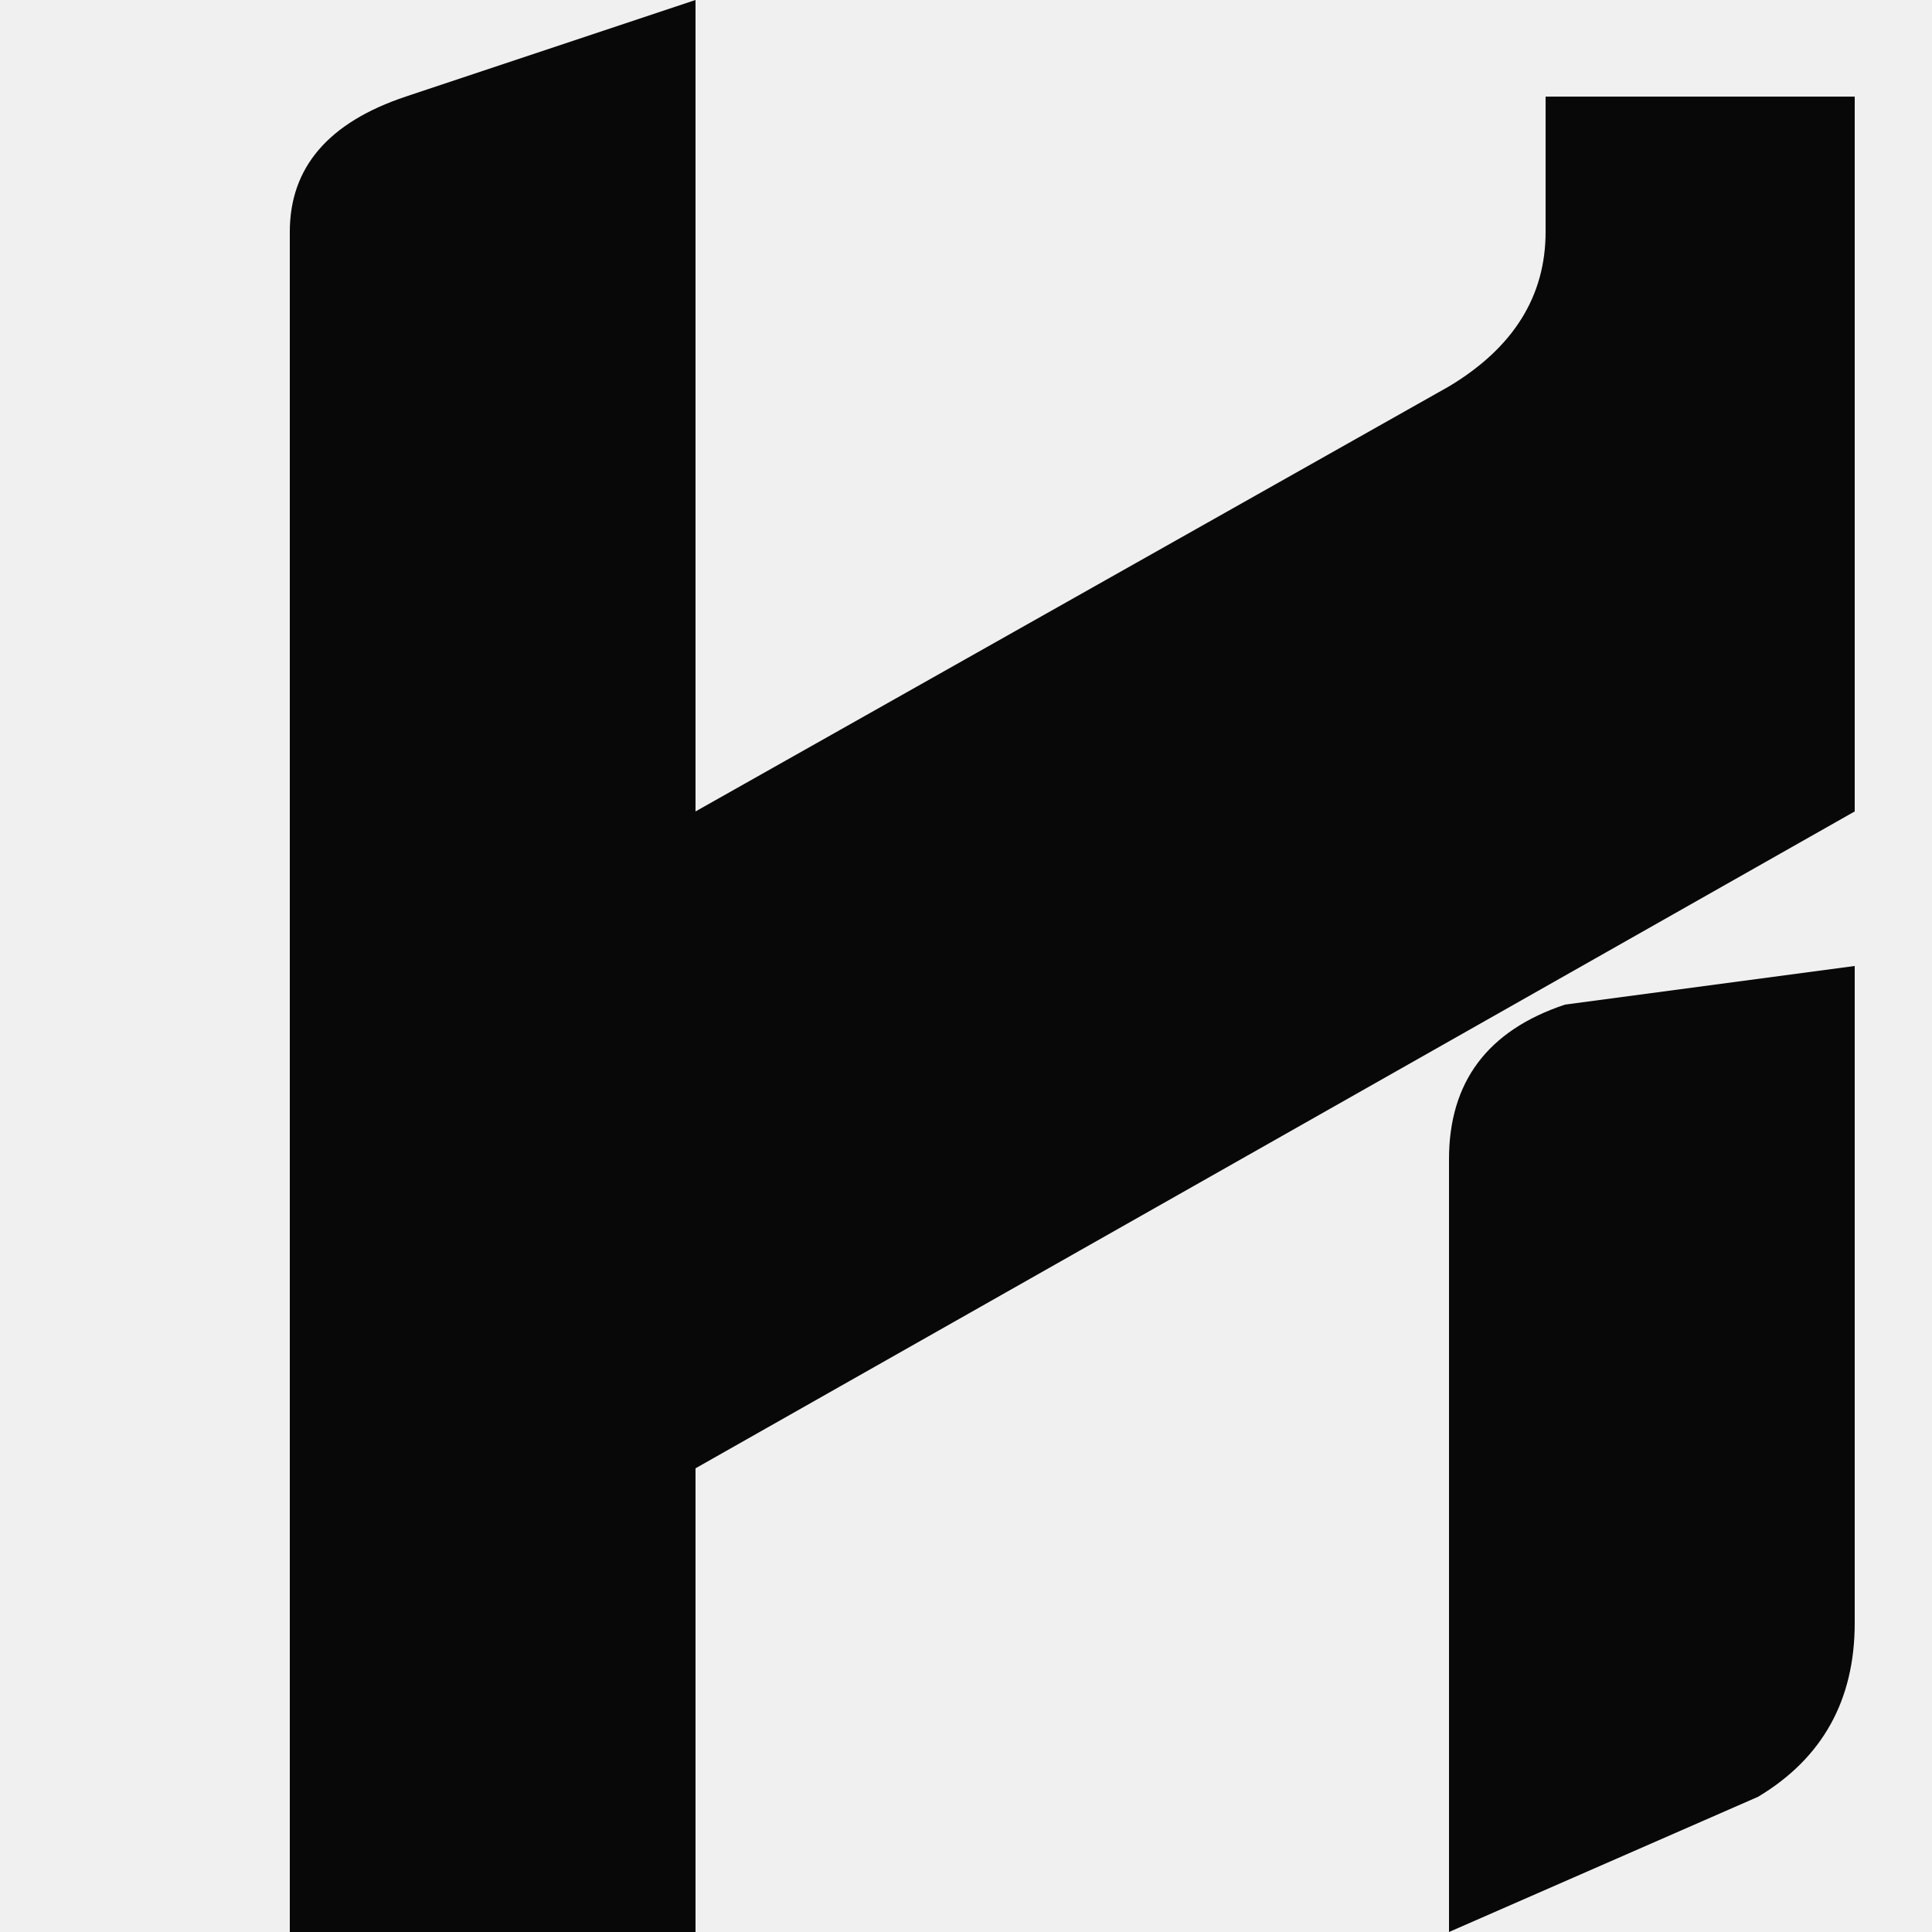
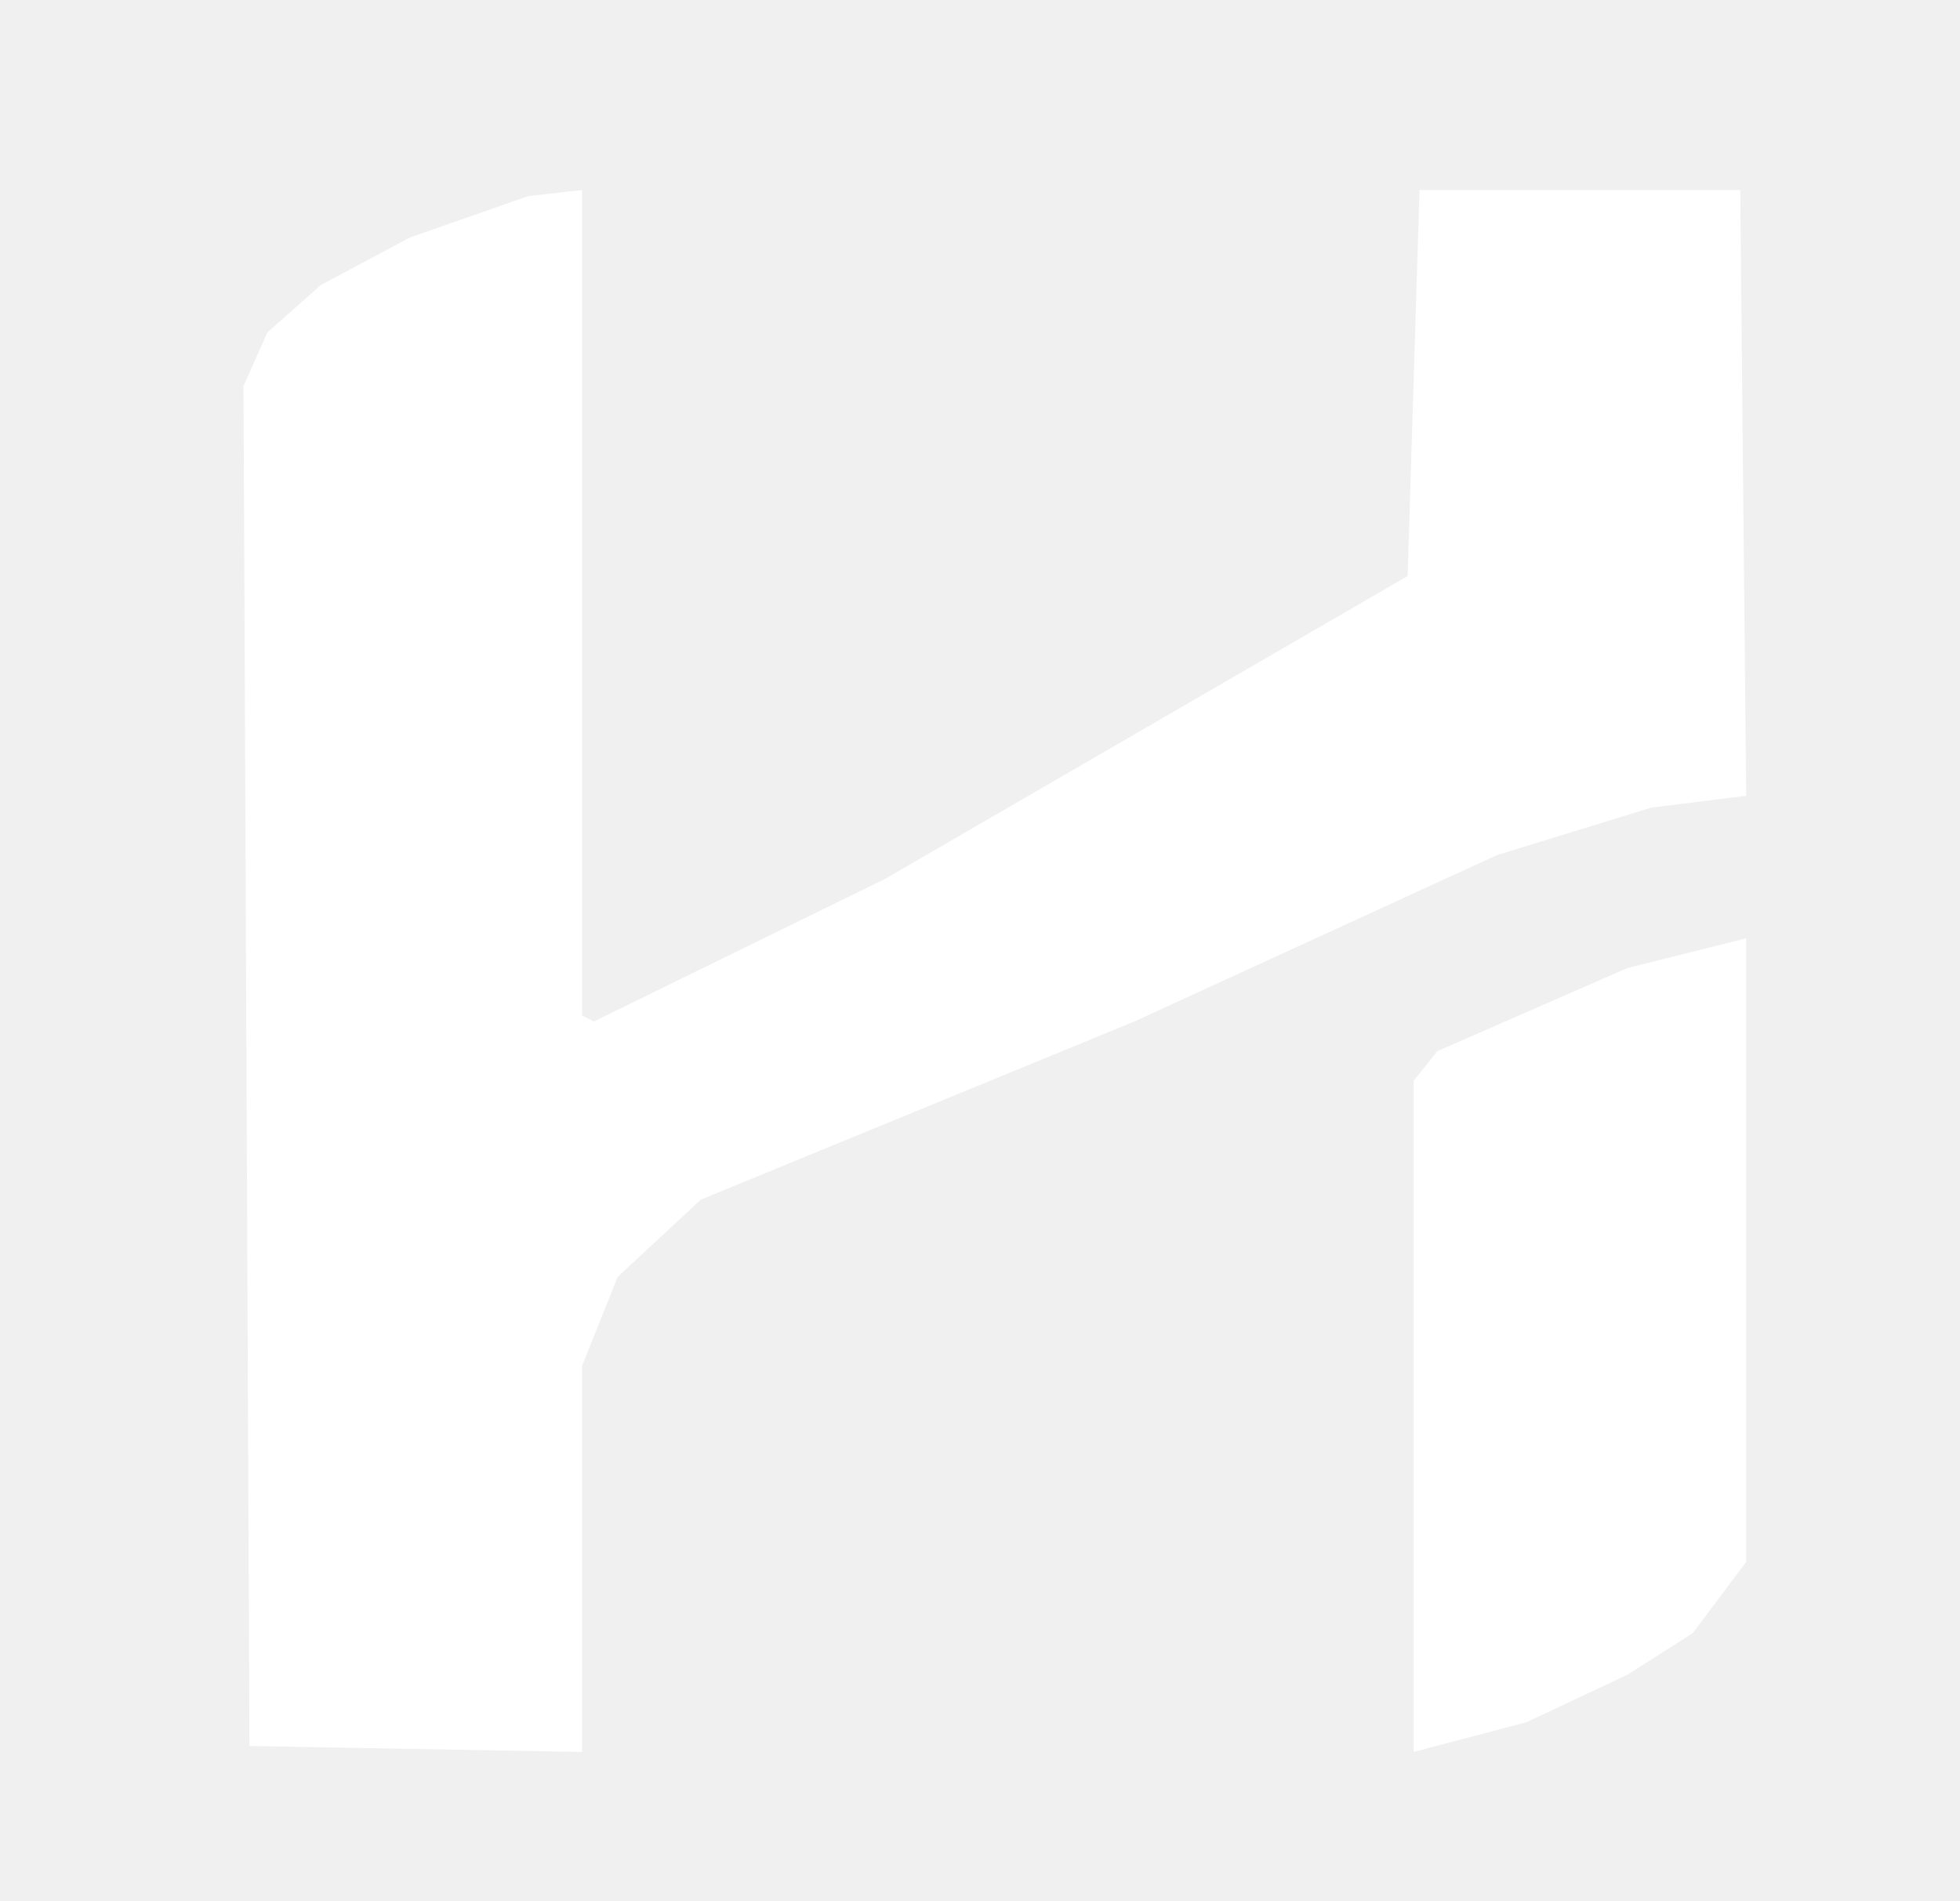
- <svg xmlns="http://www.w3.org/2000/svg" viewBox="0 0 100 100">
-   <path fill="#080808" d="M15 12Q15 7 21 5L36 0V42L75 20Q80 17 80 12V5H96V42L36 76V100H15Z" />
-   <path fill="#080808" d="M96 50V84Q96 90 91 93L75 100V60Q75 54 81 52Z" />
+ <svg xmlns="http://www.w3.org/2000/svg" viewBox="0 0 330 320">
+   <path fill="#fff" d="M293 32 L239 32 L237 97 L149 148 L100 172 L98 171 L98 32 L89 33 L69 40 L54 48 L45 56 L41 65 L42 294 L98 295 L98 230 L104 215 L118 202 L191 172 L252 144 L278 136 L294 134 Z M294 158 L274 163 L242 177 L238 182 L238 295 L257 290 L274 282 L285 275 L294 263 Z" />
</svg>
